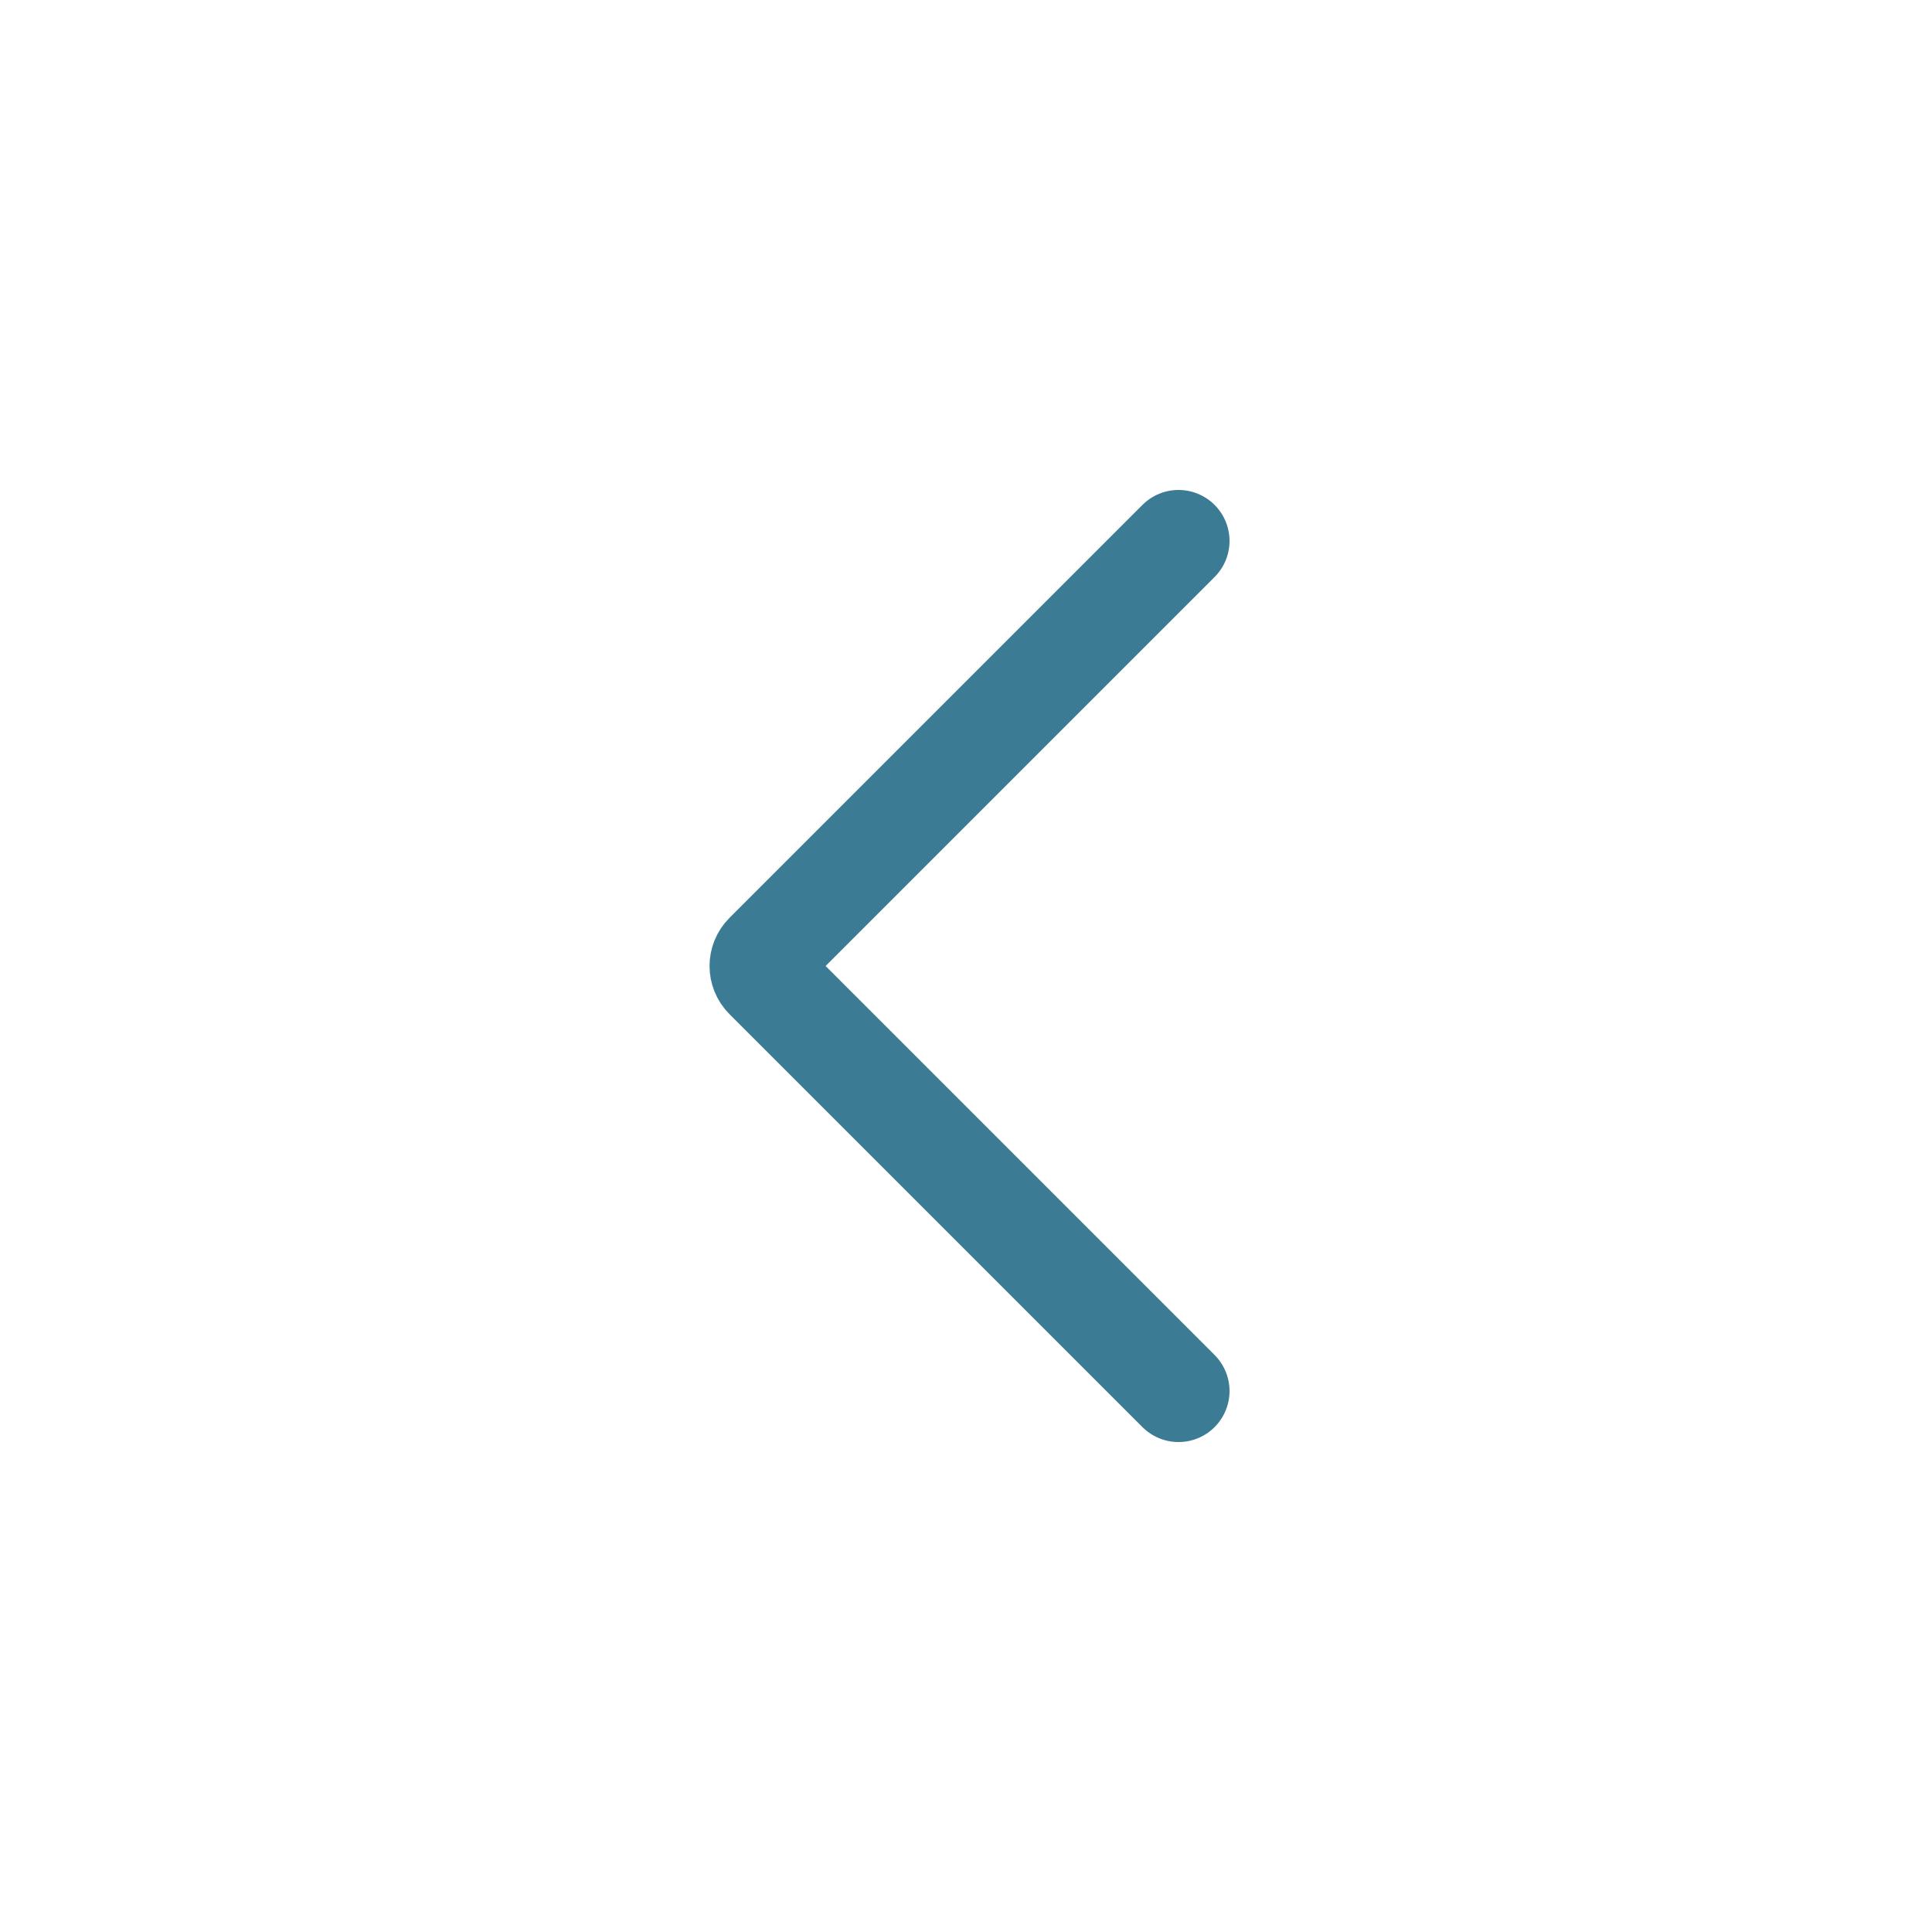
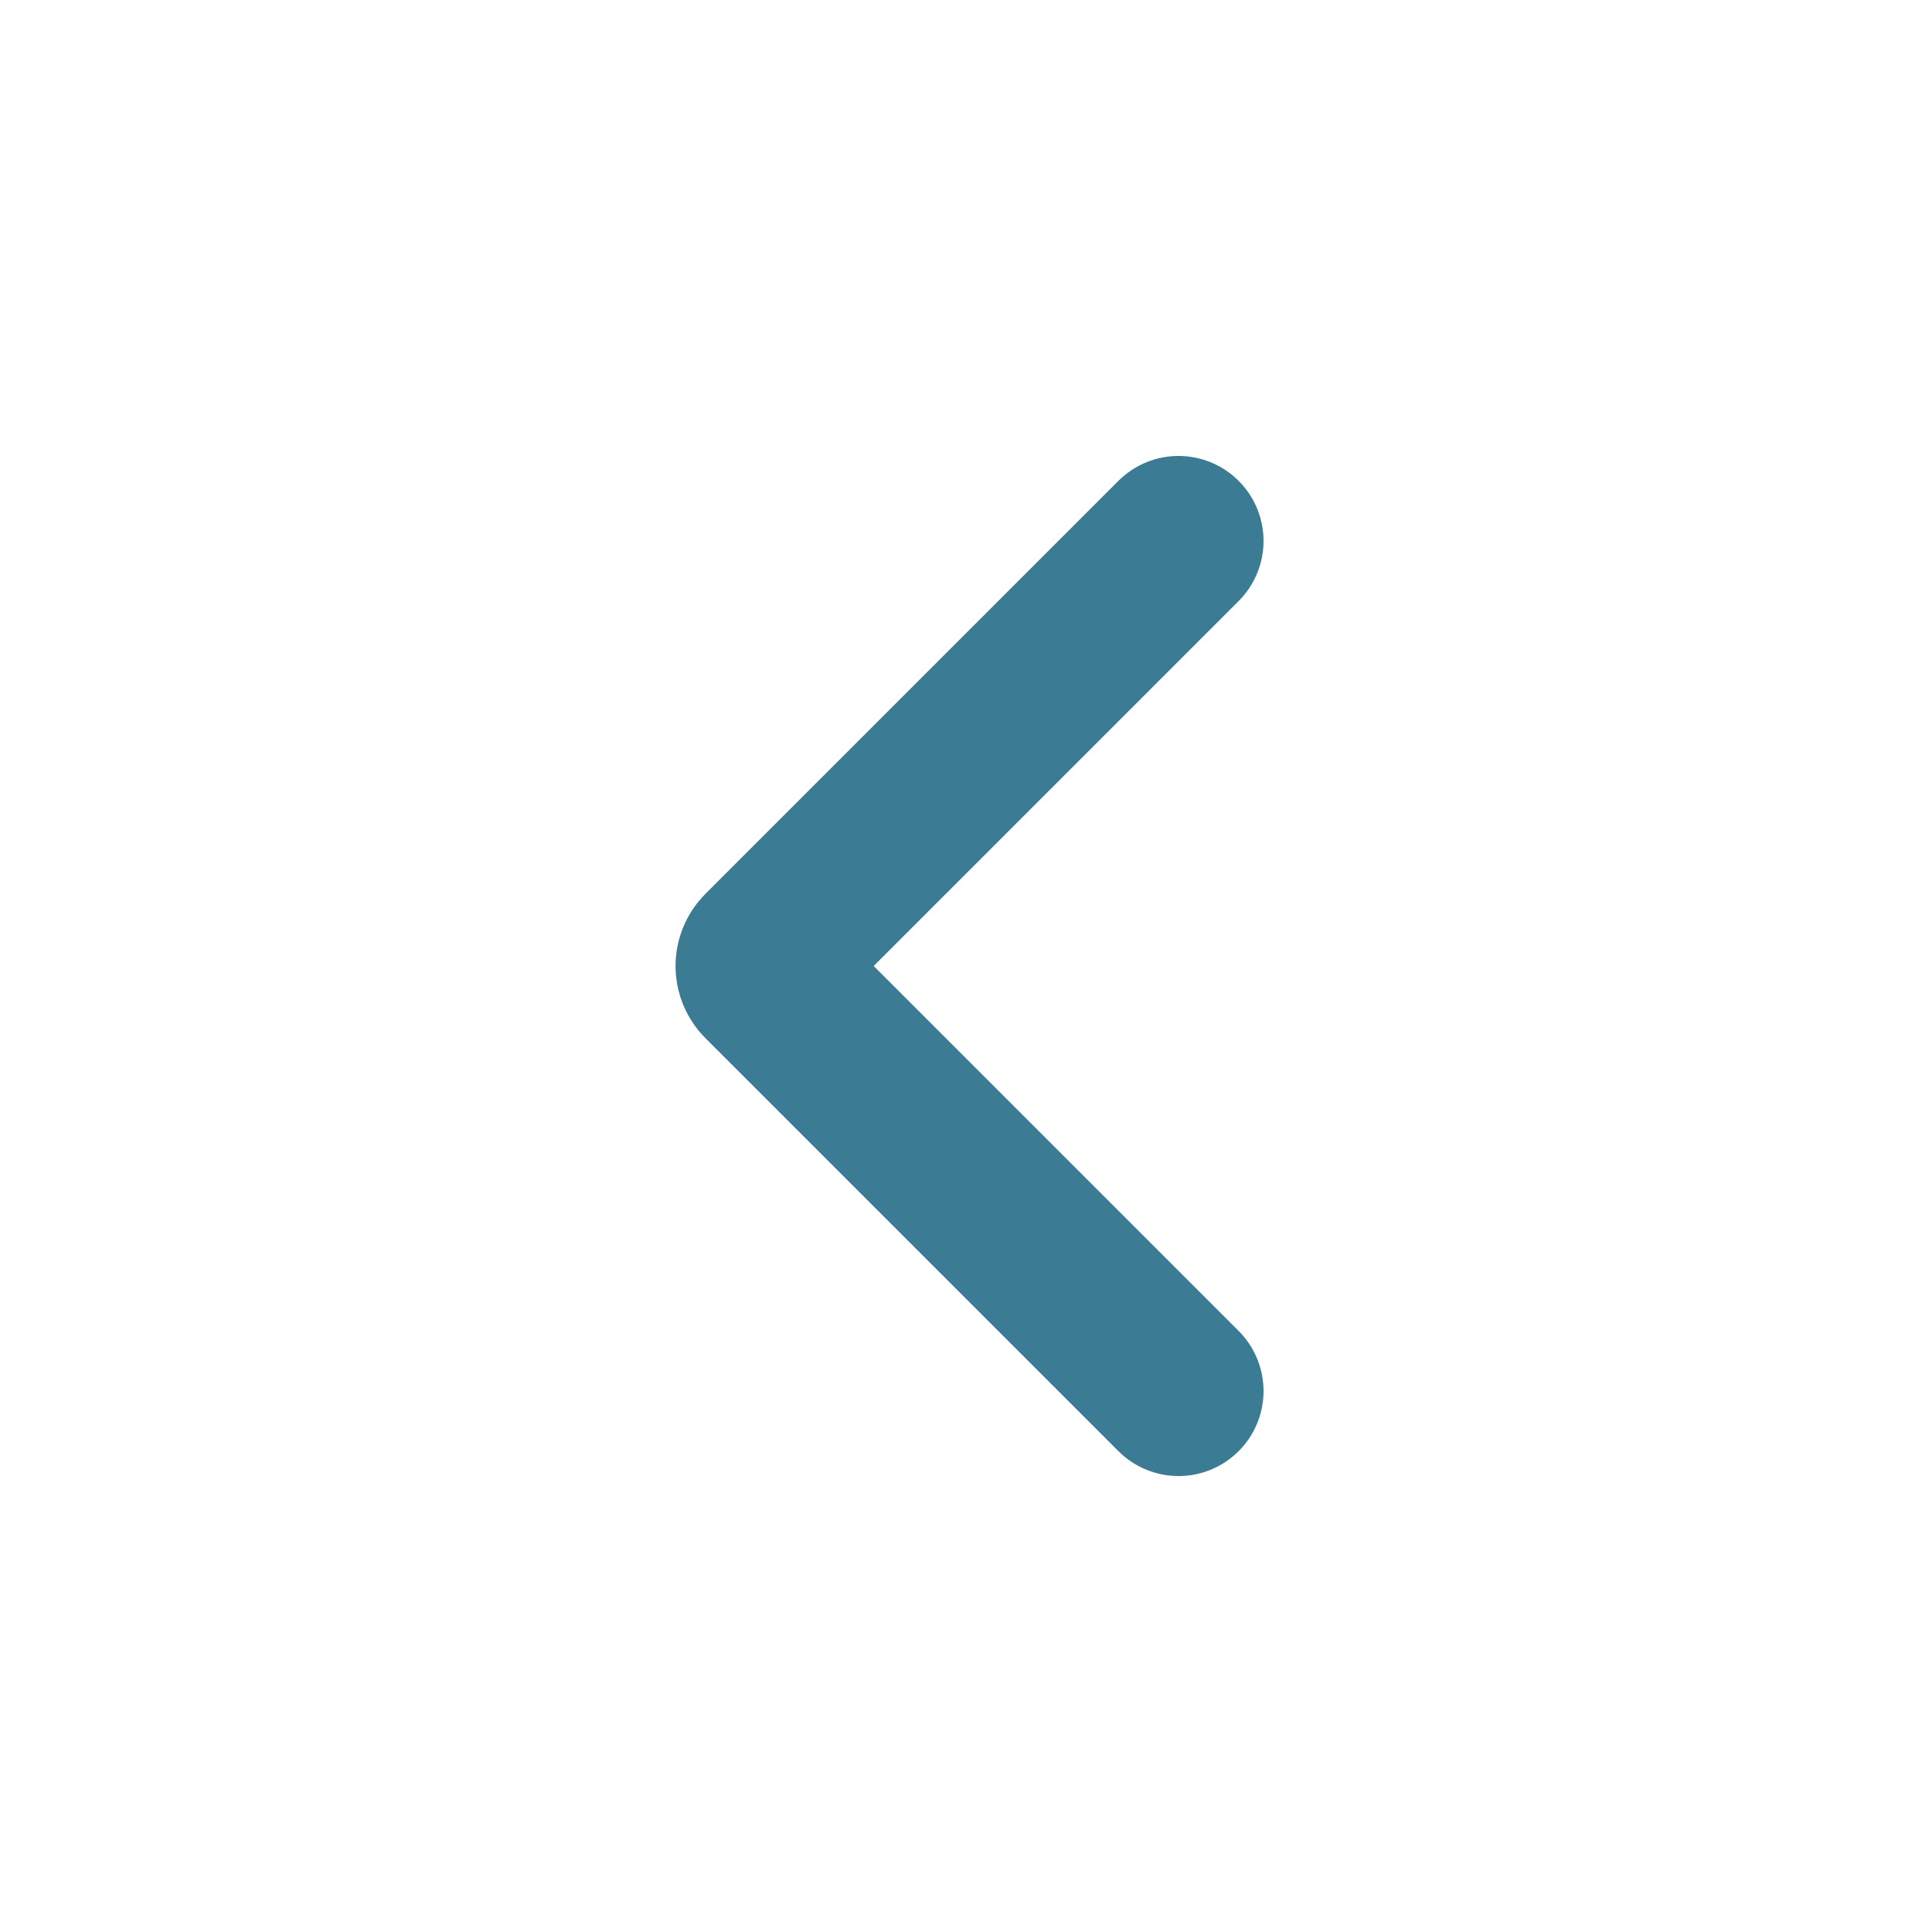
<svg xmlns="http://www.w3.org/2000/svg" width="25" height="25" viewBox="0 0 25 25" fill="none">
-   <path d="M15.25 7L9.906 12.344C9.82 12.43 9.82 12.57 9.906 12.656L15.25 18" stroke="#3C7B94" stroke-width="1.32" stroke-linecap="round" />
+   <path d="M15.25 7L9.906 12.344C9.82 12.43 9.82 12.57 9.906 12.656L15.25 18" stroke="#3C7B94" stroke-width="2.2" stroke-linecap="round" stroke-linejoin="round" />
</svg>
